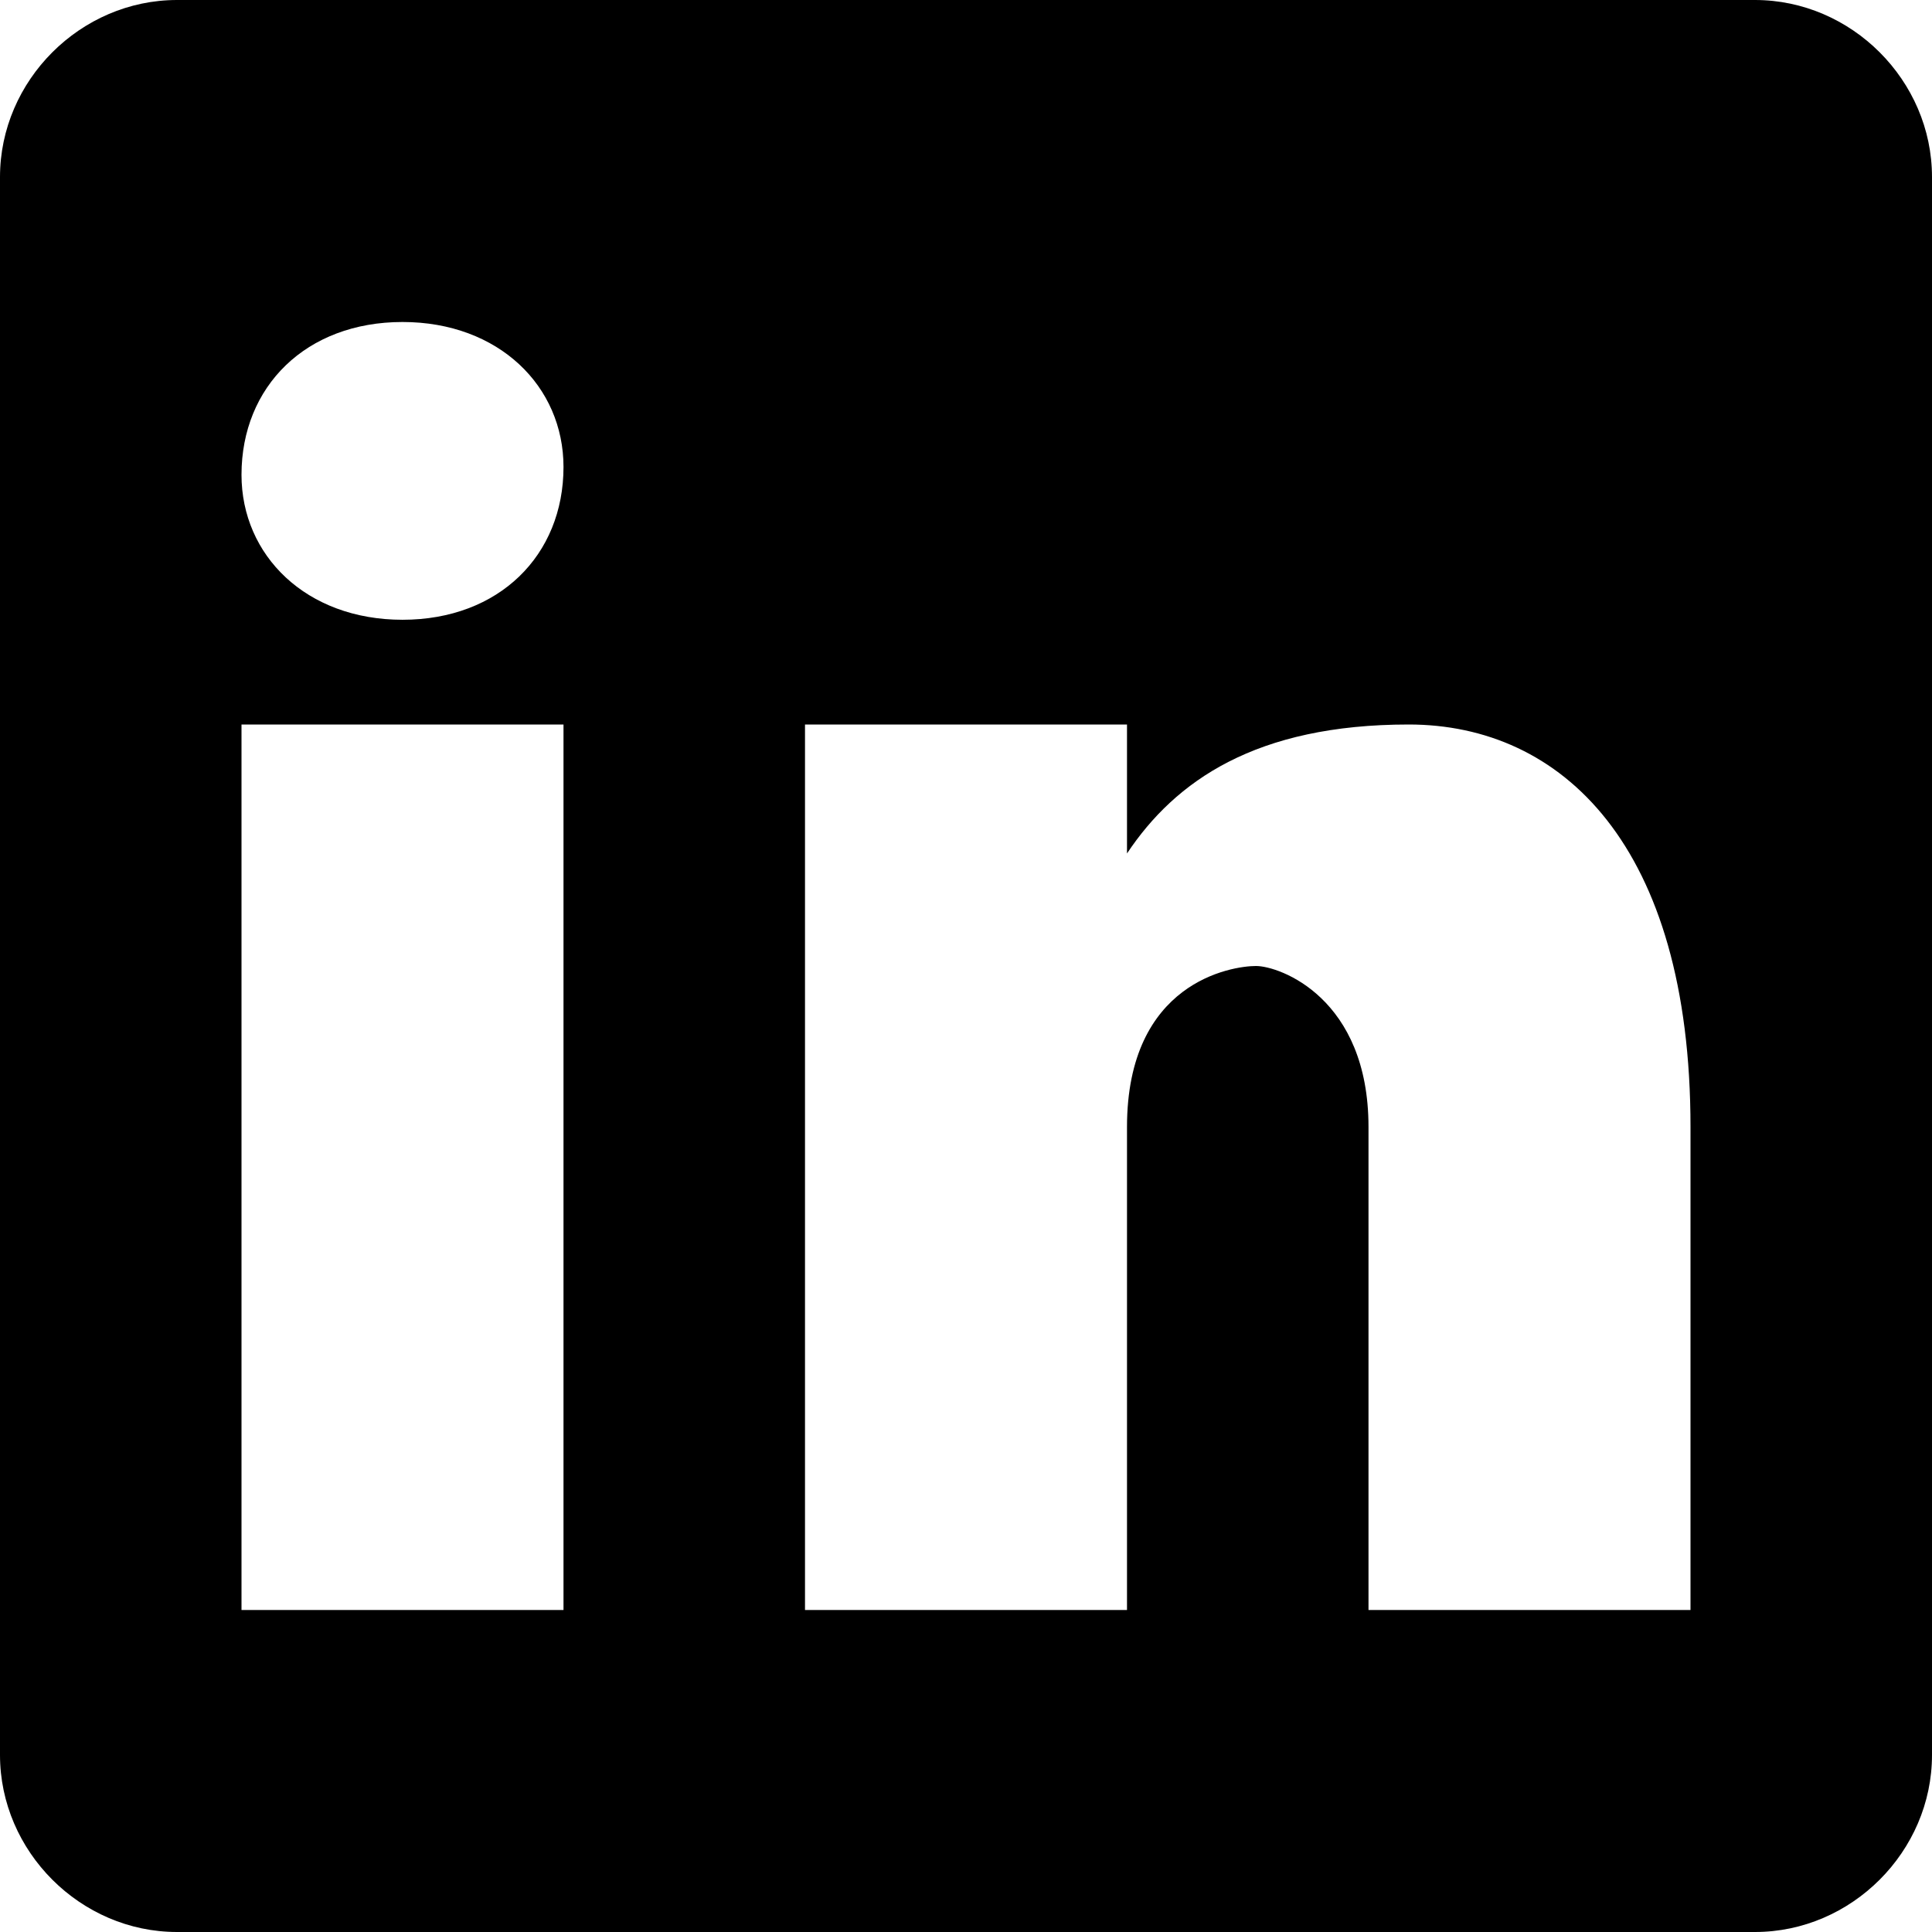
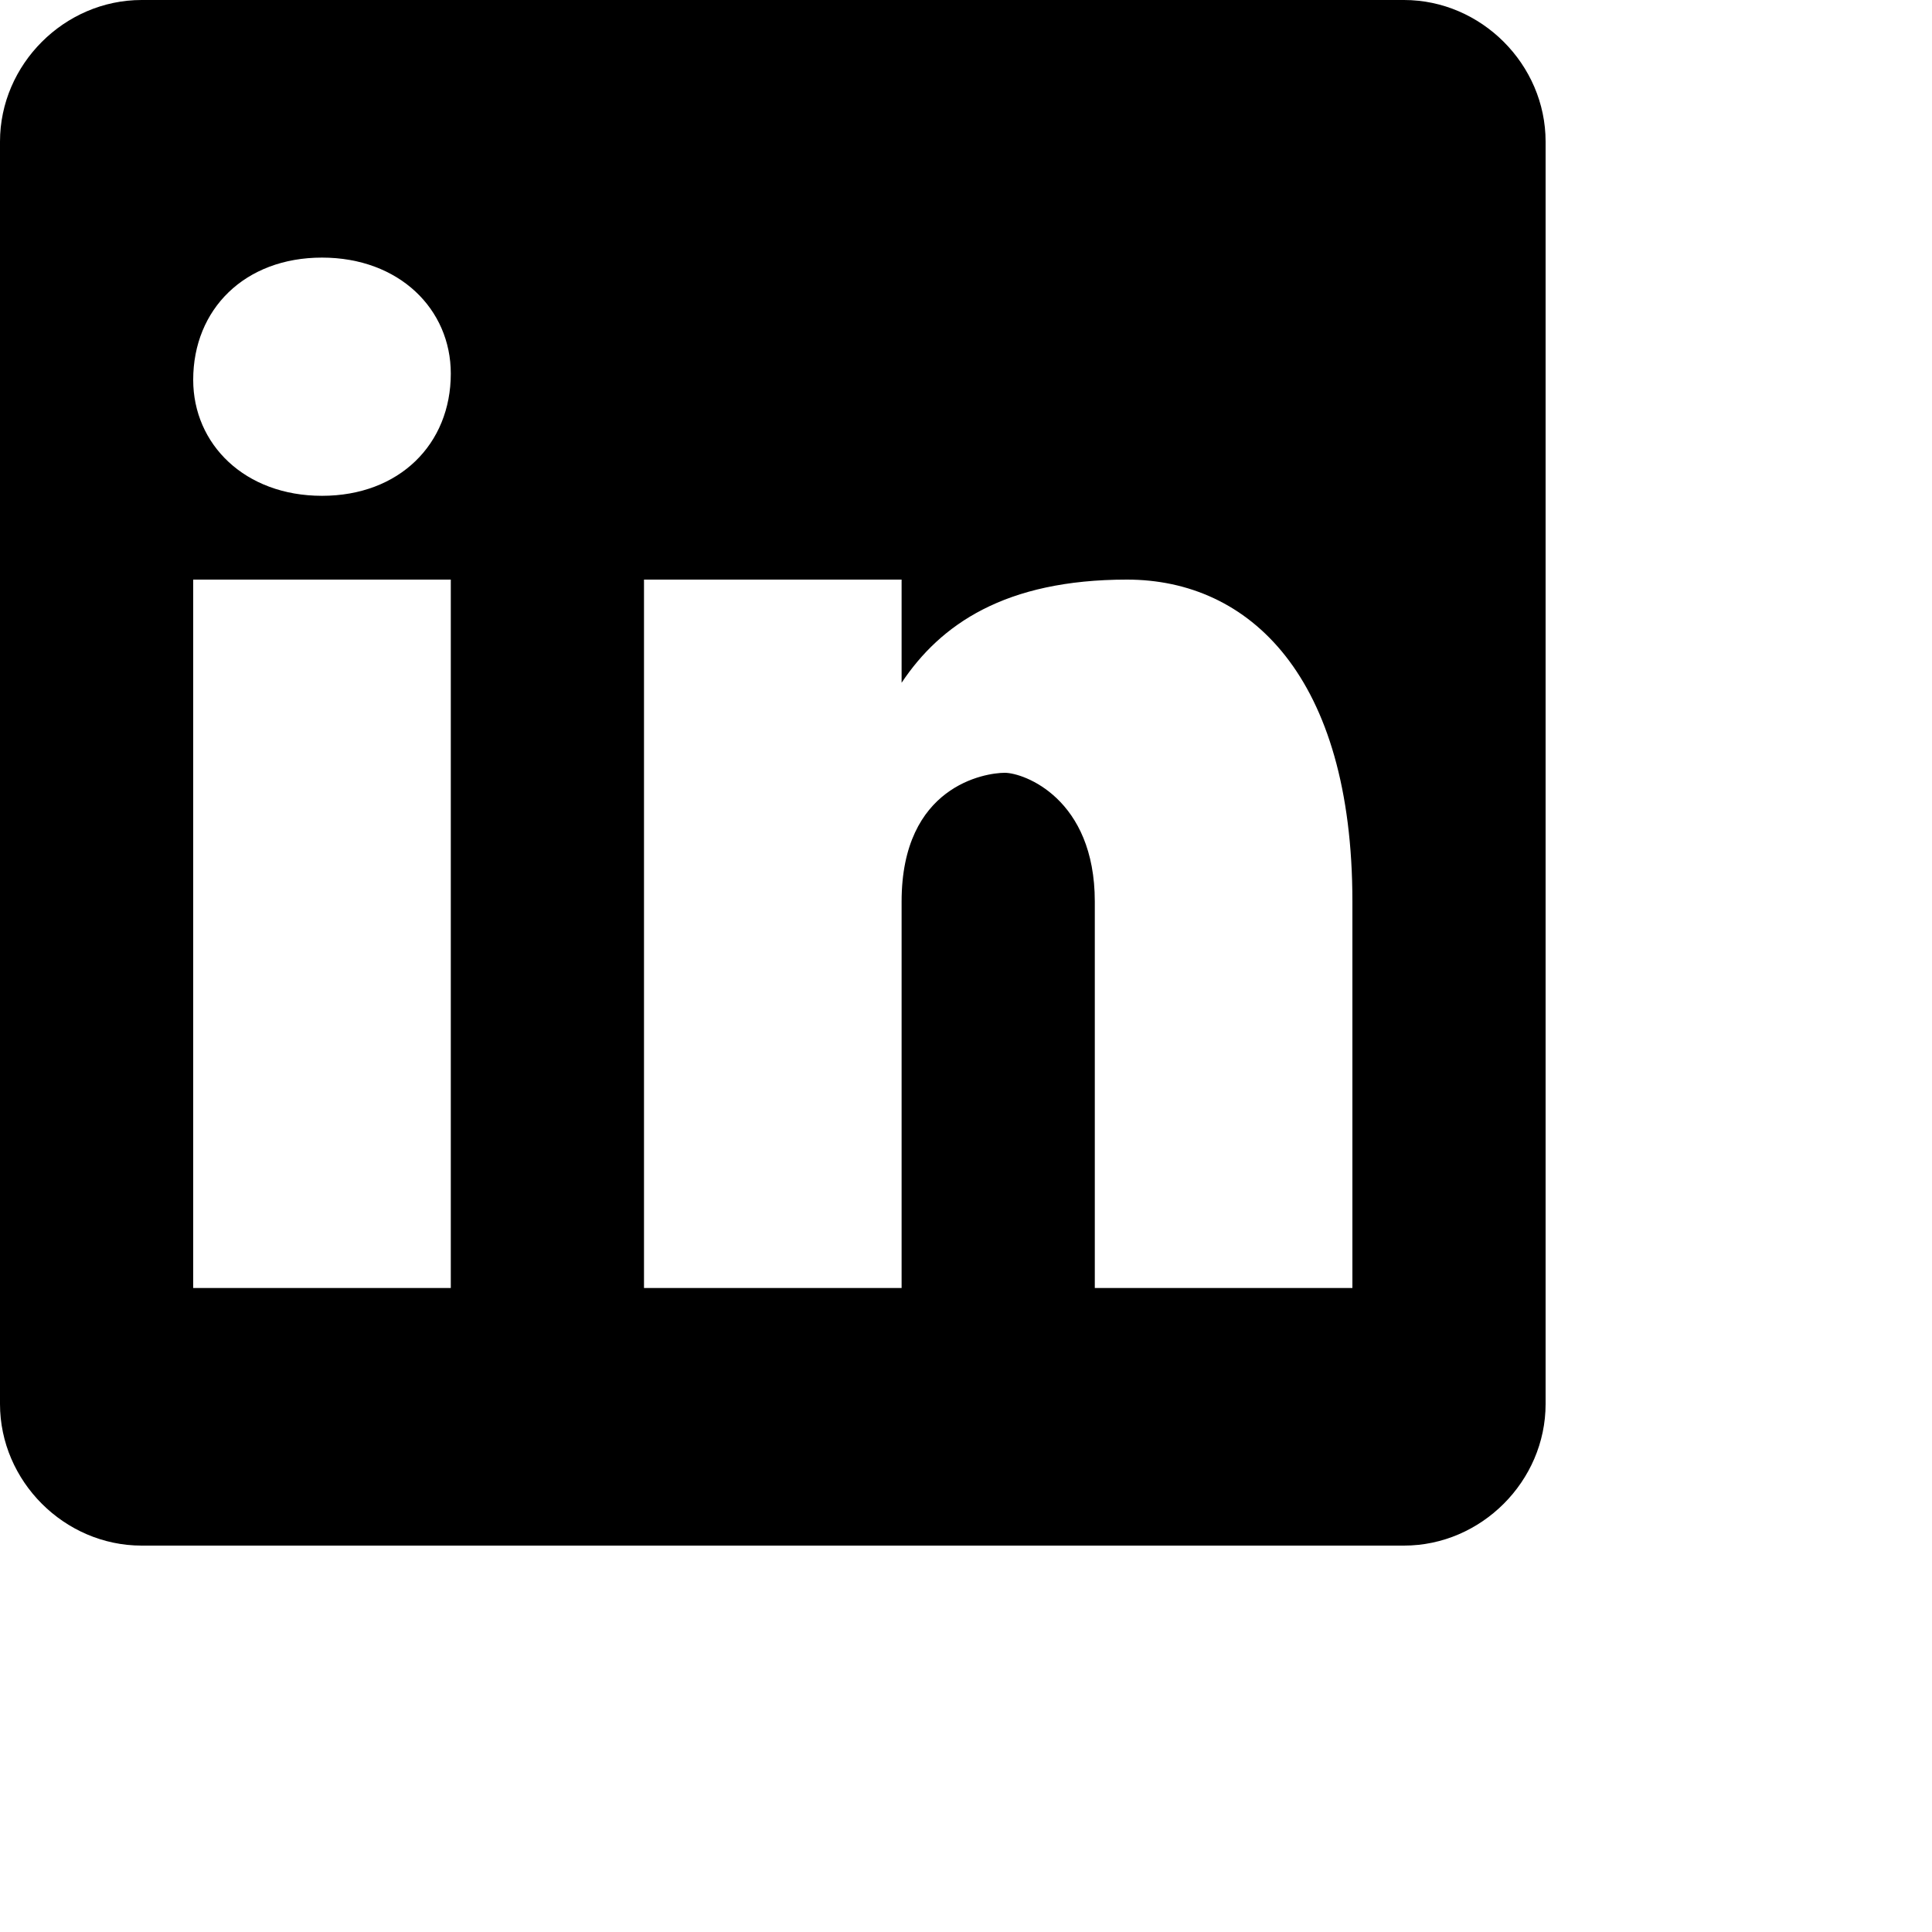
- <svg xmlns="http://www.w3.org/2000/svg" fill="#000000" viewBox="0 0 24 24" width="48px" height="48px">
+ <svg xmlns="http://www.w3.org/2000/svg" fill="#000000" viewBox="0 0 30 30" width="30px" height="30px">
  <path d="M 21.801 0 L 2.199 0 C 1 0 0 1 0 2.199 L 0 21.801 C 0 23 1 24 2.199 24 L 21.801 24 C 23 24 24 23 24 21.801 L 24 2.199 C 24 1 23 0 21.801 0 Z M 7 20 L 3 20 L 3 9 L 7 9 Z M 5 7.699 C 3.801 7.699 3 6.898 3 5.898 C 3 4.801 3.801 4 5 4 C 6.199 4 7 4.801 7 5.801 C 7 6.898 6.199 7.699 5 7.699 Z M 21 20 L 17 20 L 17 14 C 17 12.398 15.898 12 15.602 12 C 15.301 12 14 12.199 14 14 C 14 14.199 14 20 14 20 L 10 20 L 10 9 L 14 9 L 14 10.602 C 14.602 9.699 15.602 9 17.5 9 C 19.398 9 21 10.5 21 14 Z" />
</svg>
